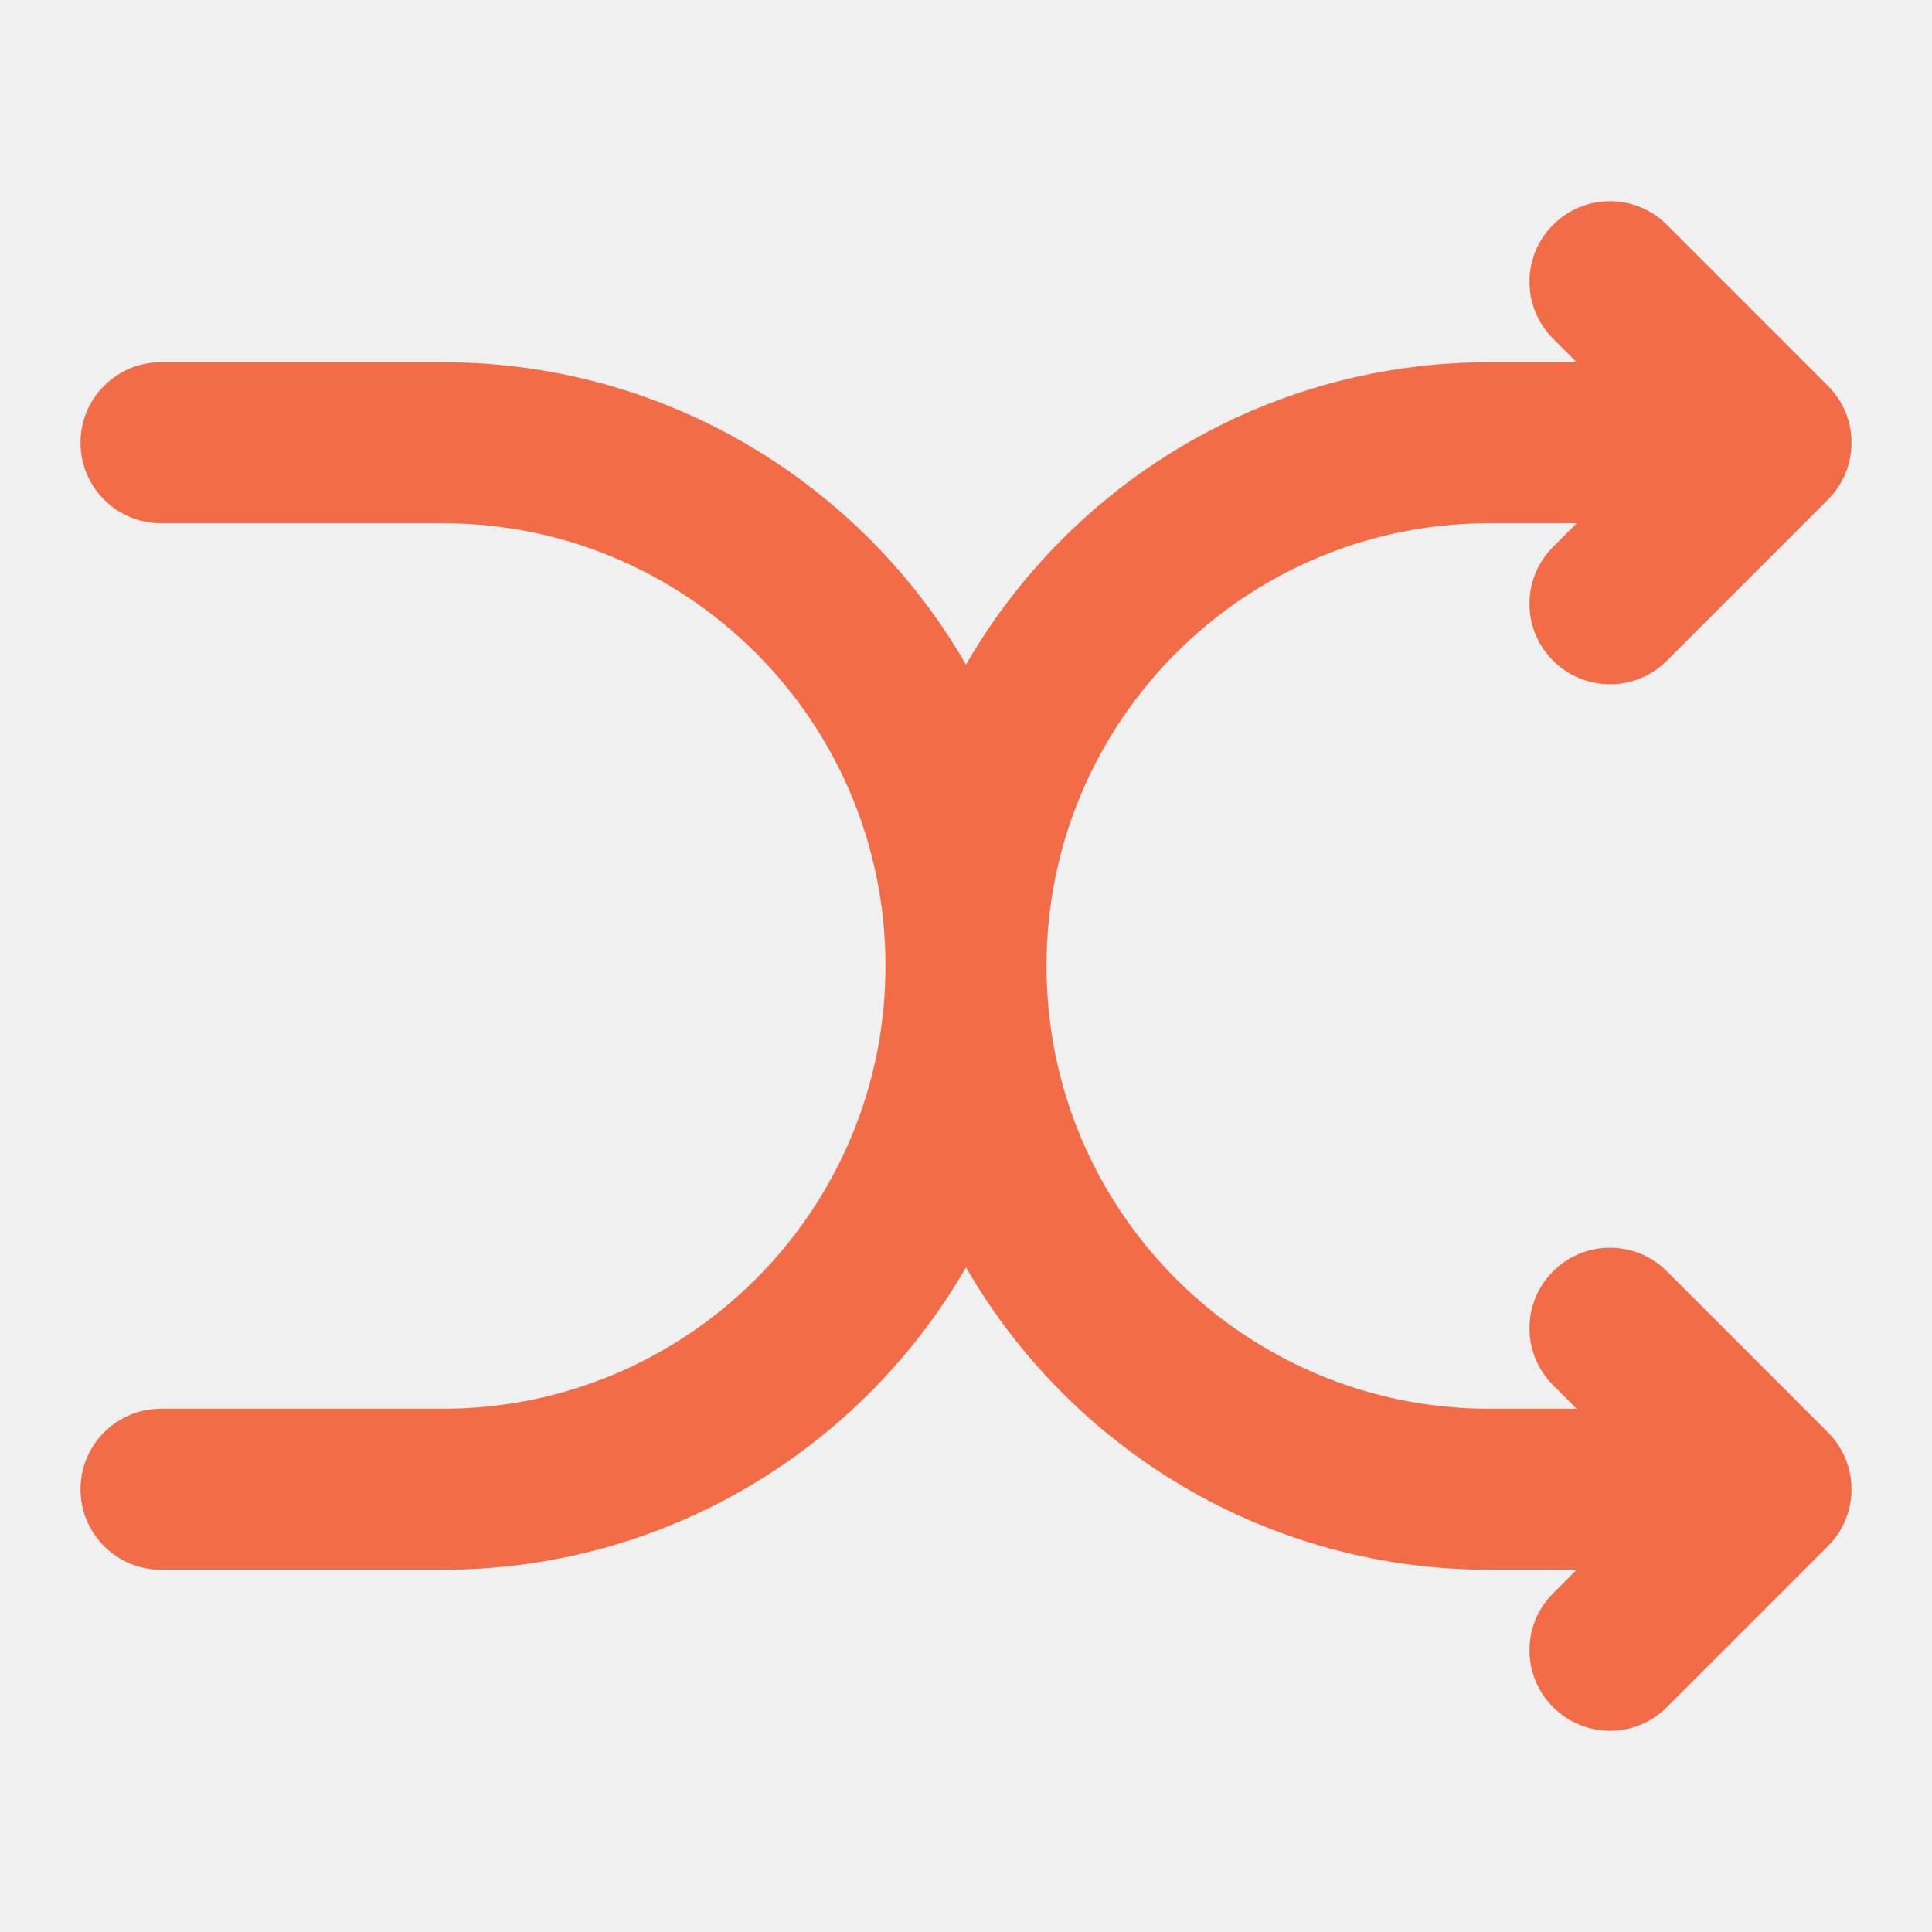
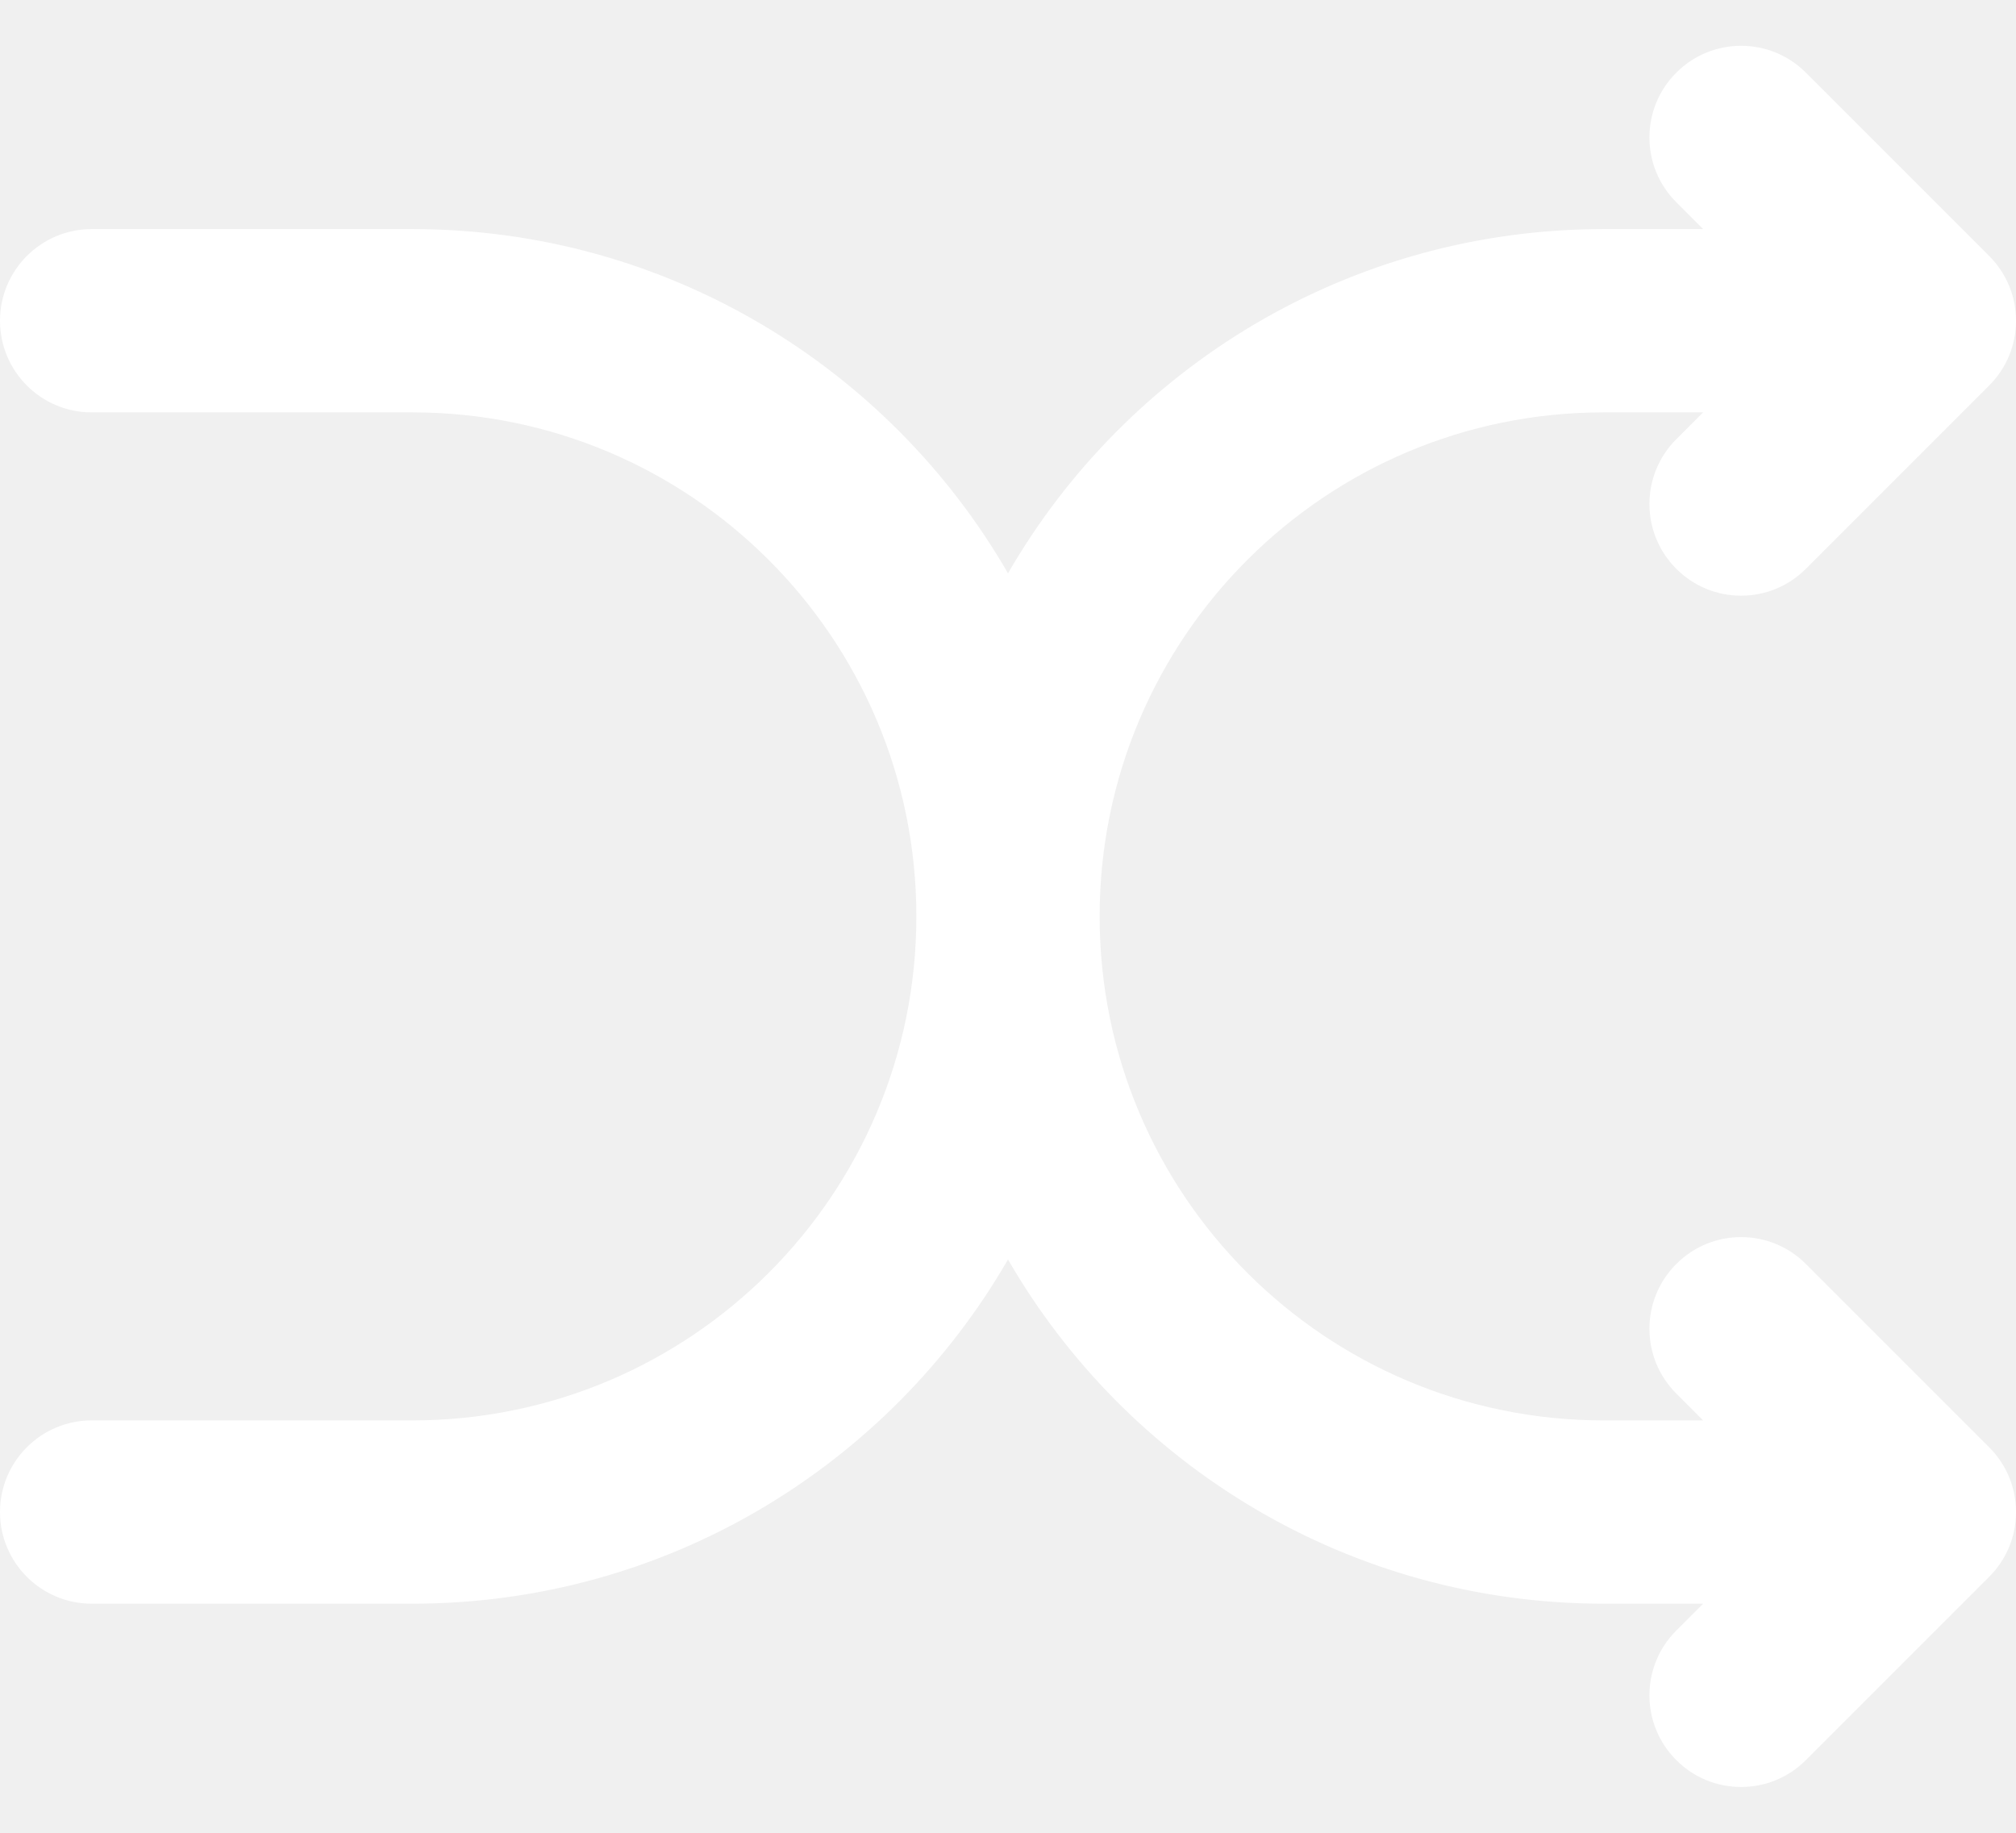
- <svg xmlns="http://www.w3.org/2000/svg" width="24" height="24" viewBox="0 0 24 24" fill="none">
-   <path fill-rule="evenodd" clip-rule="evenodd" d="M19.293 2.793C19.683 2.402 20.317 2.402 20.707 2.793L22.707 4.793C23.098 5.183 23.098 5.817 22.707 6.207L20.707 8.207C20.317 8.598 19.683 8.598 19.293 8.207C18.902 7.817 18.902 7.183 19.293 6.793L19.586 6.5L18.5 6.5C15.462 6.5 13 8.962 13 12C13 15.038 15.462 17.5 18.5 17.5L19.586 17.5L19.293 17.207C18.902 16.817 18.902 16.183 19.293 15.793C19.683 15.402 20.317 15.402 20.707 15.793L22.707 17.793C23.098 18.183 23.098 18.817 22.707 19.207L20.707 21.207C20.317 21.598 19.683 21.598 19.293 21.207C18.902 20.817 18.902 20.183 19.293 19.793L19.586 19.5L18.5 19.5C15.722 19.5 13.296 17.989 12 15.744C10.704 17.989 8.278 19.5 5.5 19.5H2C1.448 19.5 1 19.052 1 18.5C1 17.948 1.448 17.5 2 17.5H5.5C8.538 17.5 11 15.038 11 12C11 8.962 8.538 6.5 5.5 6.5H2C1.448 6.5 1 6.052 1 5.5C1 4.948 1.448 4.5 2 4.5H5.5C8.278 4.5 10.704 6.011 12 8.256C13.296 6.011 15.722 4.5 18.5 4.5L19.586 4.5L19.293 4.207C18.902 3.817 18.902 3.183 19.293 2.793Z" fill="#F26C48" />
+ <svg xmlns="http://www.w3.org/2000/svg" width="22" height="20" viewBox="0 0 22 20" fill="none">
+   <path fill-rule="evenodd" clip-rule="evenodd" d="M18.293 0.793C18.683 0.402 19.317 0.402 19.707 0.793L21.707 2.793C22.098 3.183 22.098 3.817 21.707 4.207L19.707 6.207C19.317 6.598 18.683 6.598 18.293 6.207C17.902 5.817 17.902 5.183 18.293 4.793L18.586 4.5L17.5 4.5C14.462 4.5 12 6.962 12 10C12 13.038 14.462 15.5 17.5 15.5L18.586 15.5L18.293 15.207C17.902 14.817 17.902 14.183 18.293 13.793C18.683 13.402 19.317 13.402 19.707 13.793L21.707 15.793C22.098 16.183 22.098 16.817 21.707 17.207L19.707 19.207C19.317 19.598 18.683 19.598 18.293 19.207C17.902 18.817 17.902 18.183 18.293 17.793L18.586 17.5L17.5 17.5C14.722 17.5 12.296 15.989 11 13.744C9.704 15.989 7.278 17.5 4.5 17.5H1C0.448 17.5 0 17.052 0 16.5C0 15.948 0.448 15.5 1 15.5H4.5C7.538 15.5 10 13.038 10 10C10 6.962 7.538 4.5 4.5 4.5H1C0.448 4.5 0 4.052 0 3.5C0 2.948 0.448 2.5 1 2.5H4.5C7.278 2.5 9.704 4.011 11 6.256C12.296 4.011 14.722 2.5 17.5 2.5L18.586 2.5L18.293 2.207C17.902 1.817 17.902 1.183 18.293 0.793Z" fill="white" />
</svg>
